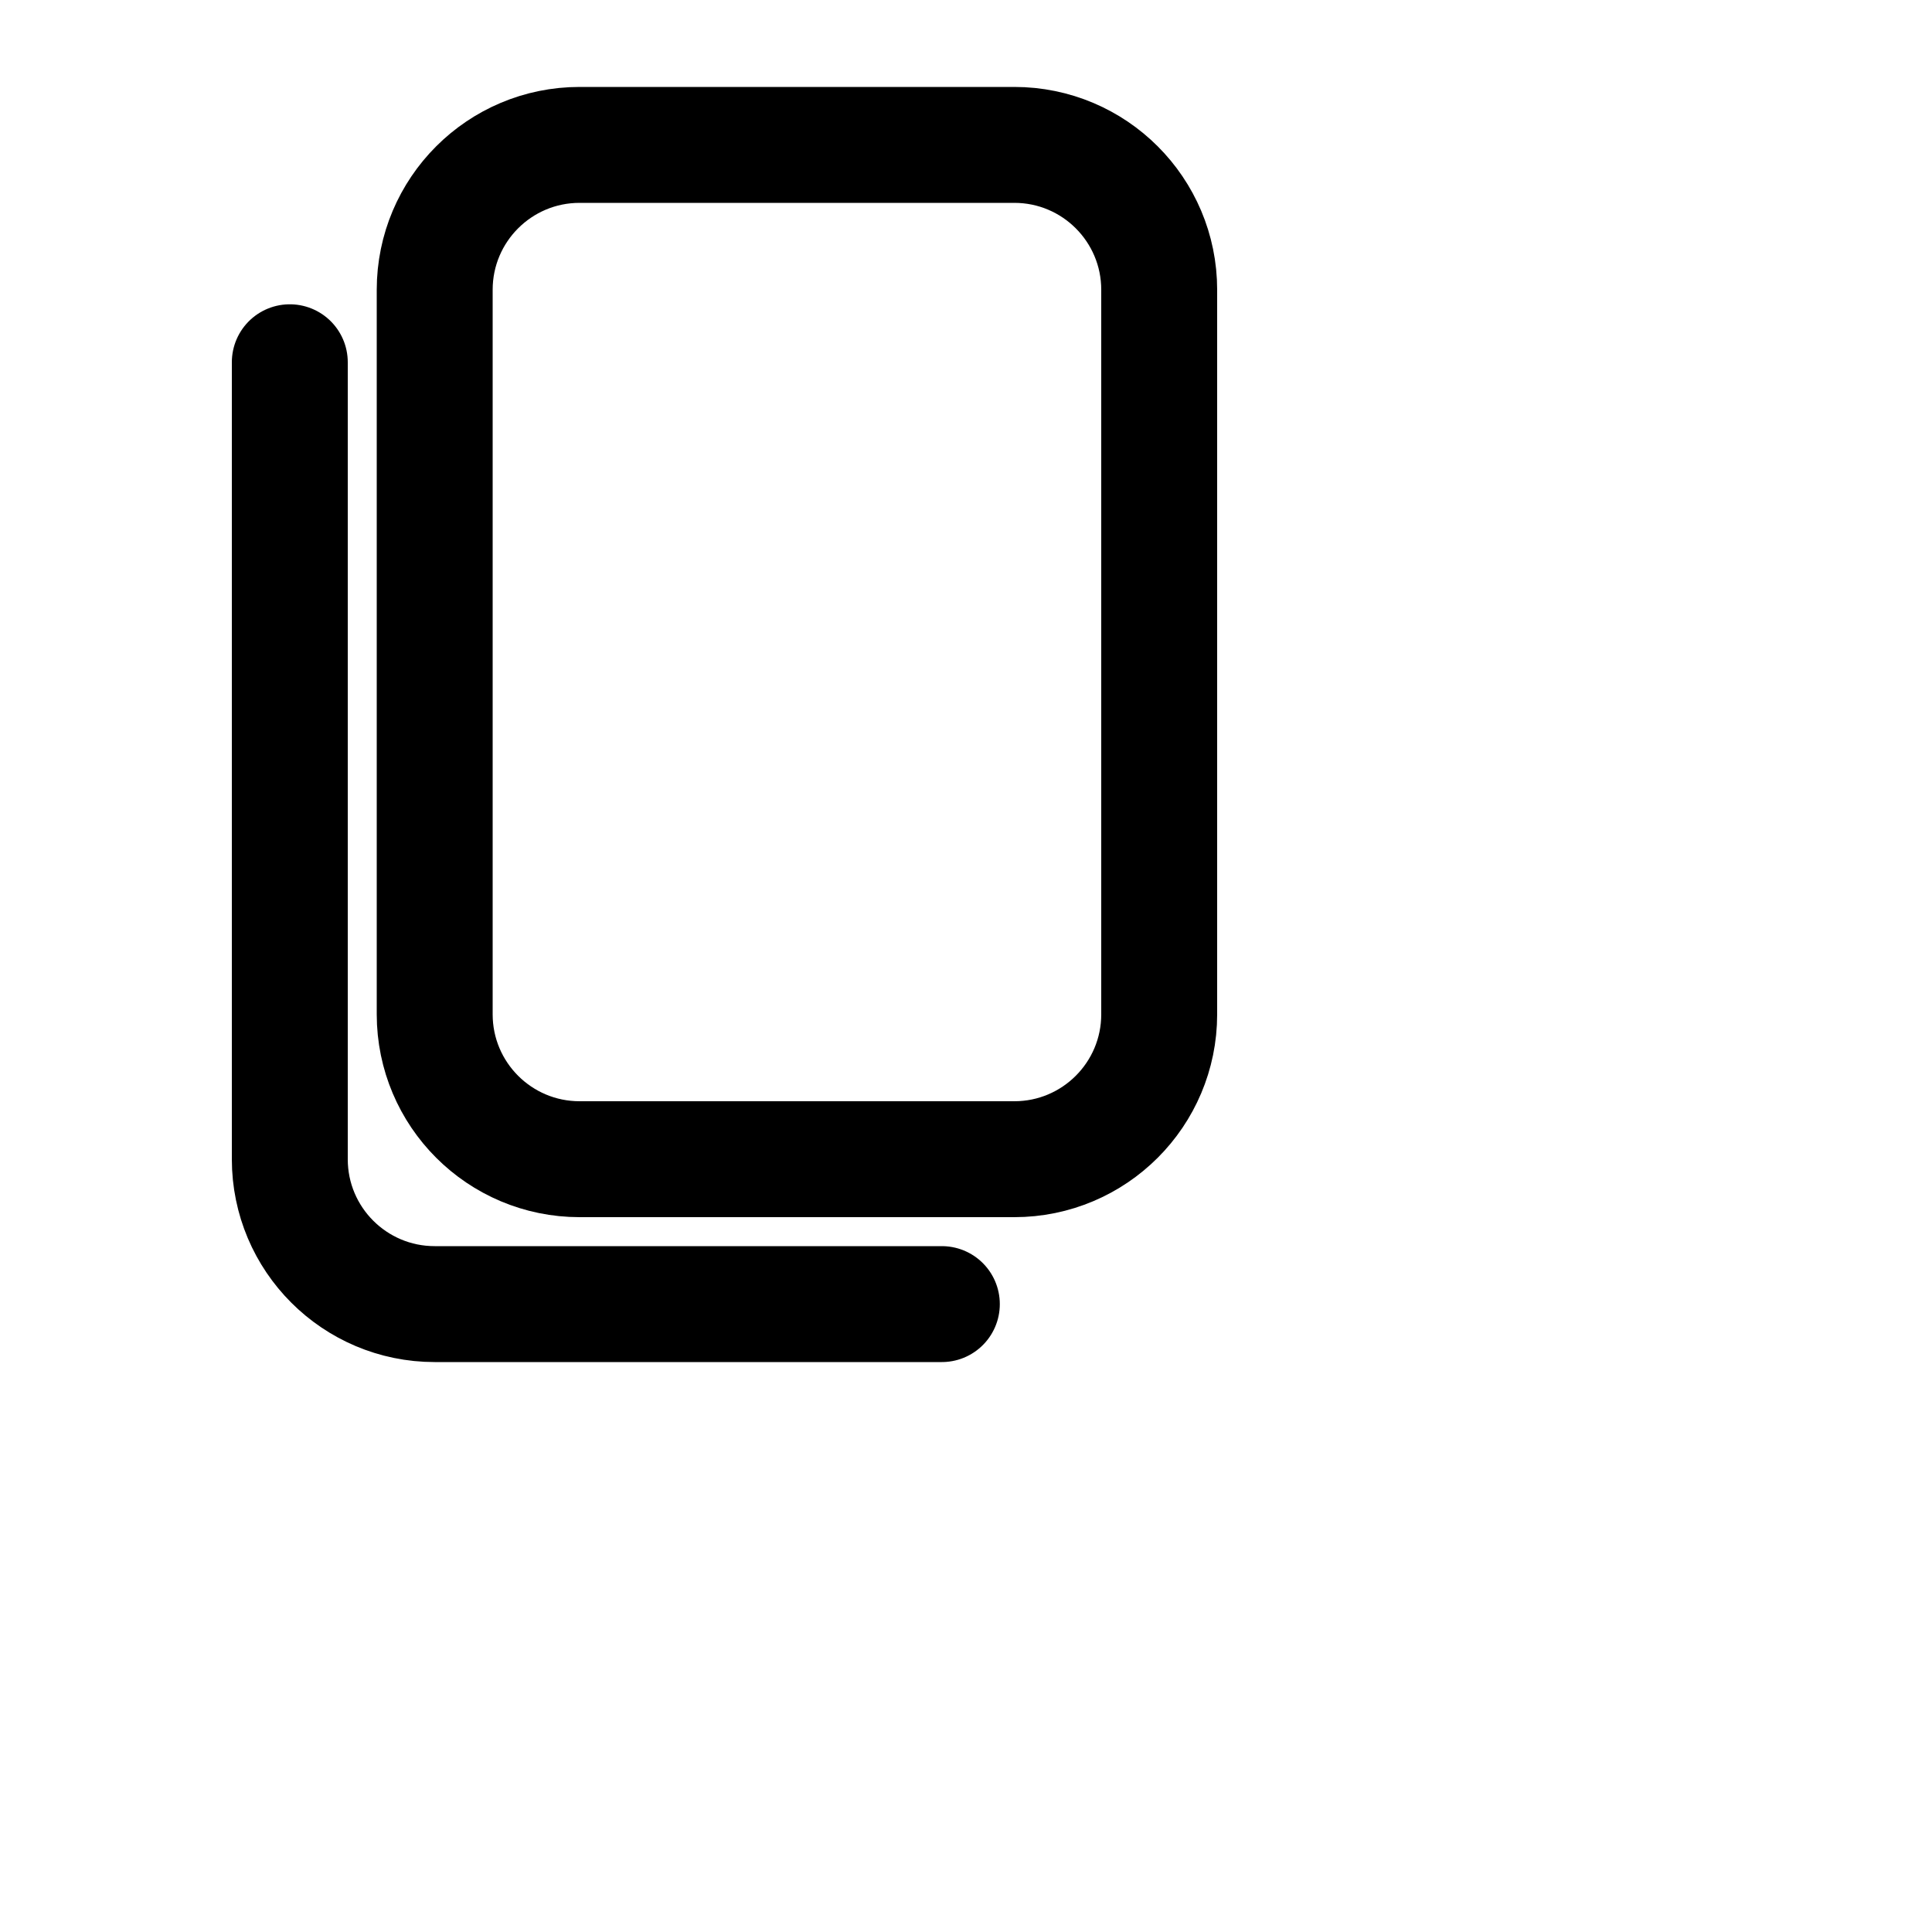
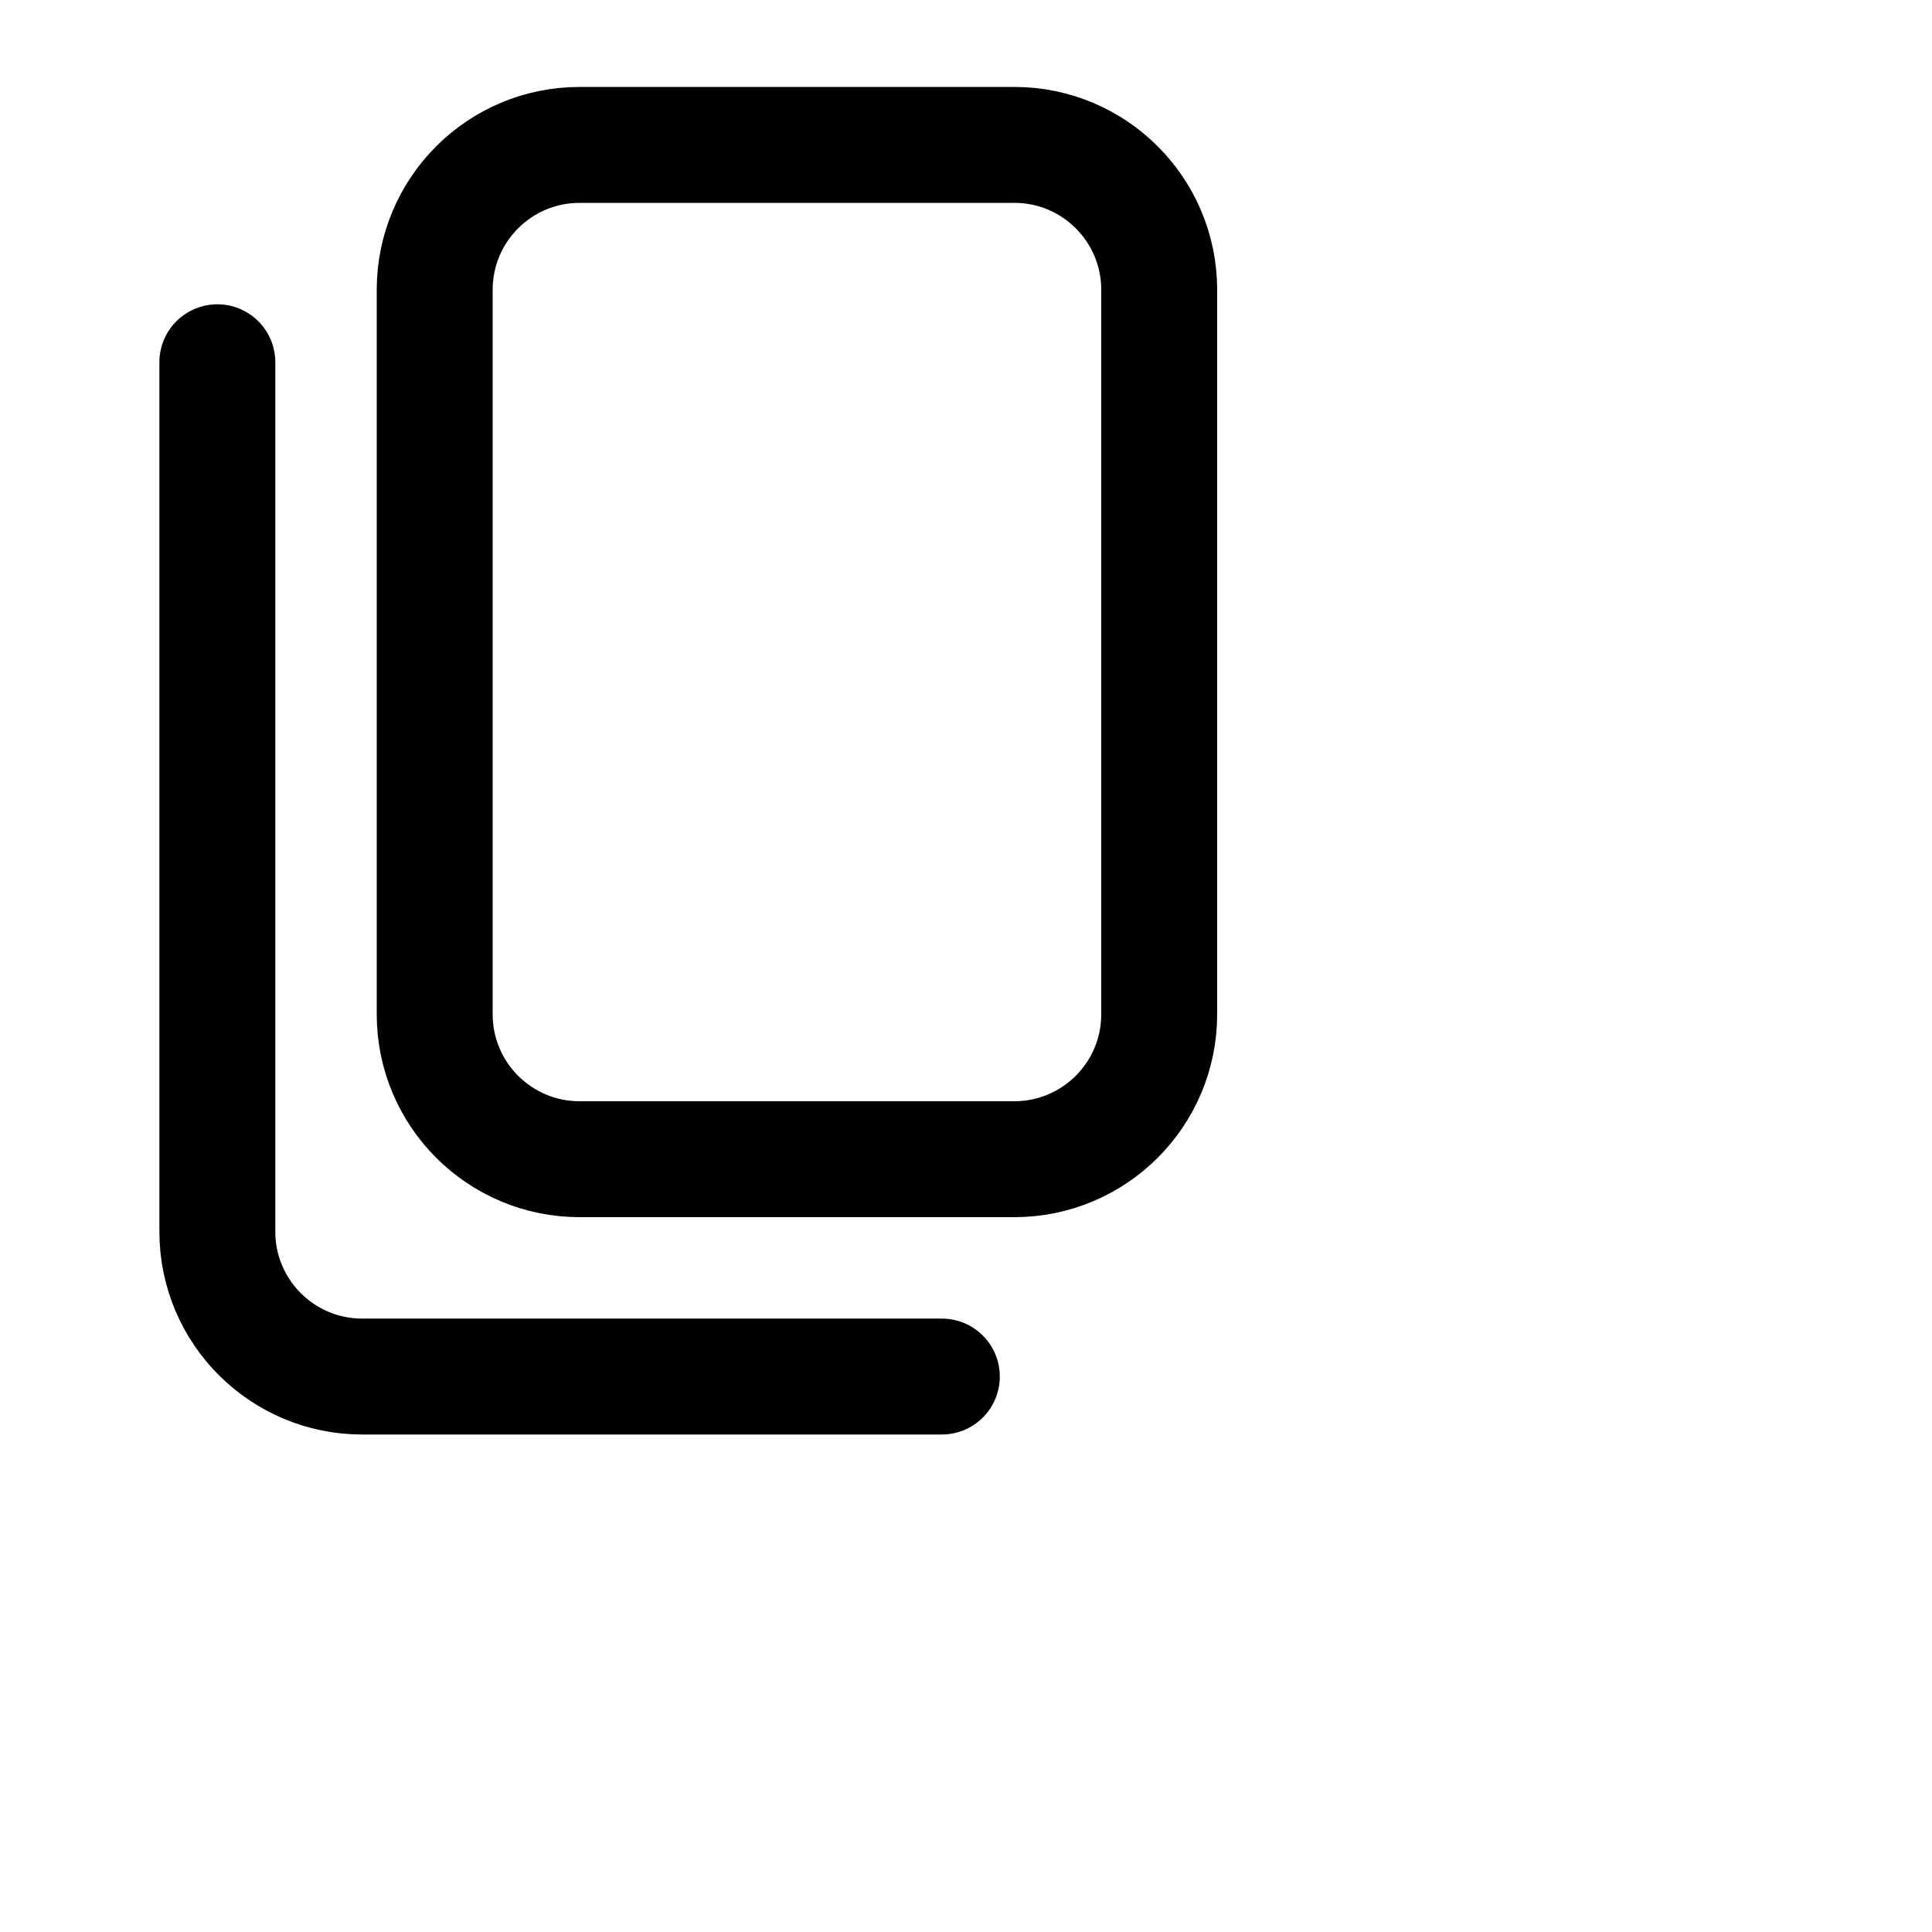
<svg xmlns="http://www.w3.org/2000/svg" version="1.1" baseProfile="full" width="100px" height="100px">
  <g transform="scale(0.75)" transform-origin="50% 50%" stroke-width="8" stroke-linecap="round" stroke="#000" fill="transparent" stroke-linejoin="round">
-     <path d="M20,25 L20,80 A10,10 0 0,0 30,90 L65,90" />
+     <path d="M15,25 L15,85 A10,10 0 0,0 25,95 L65,95" />
    <path d="M30,20 L30,70 A10,10 0 0,0 40,80 L70,80 A10,10 0 0,0 80,70 L80,20 A10,10 0 0,0 70,10 L40,10 A10,10 0 0,0 30,20" />
  </g>
</svg>
